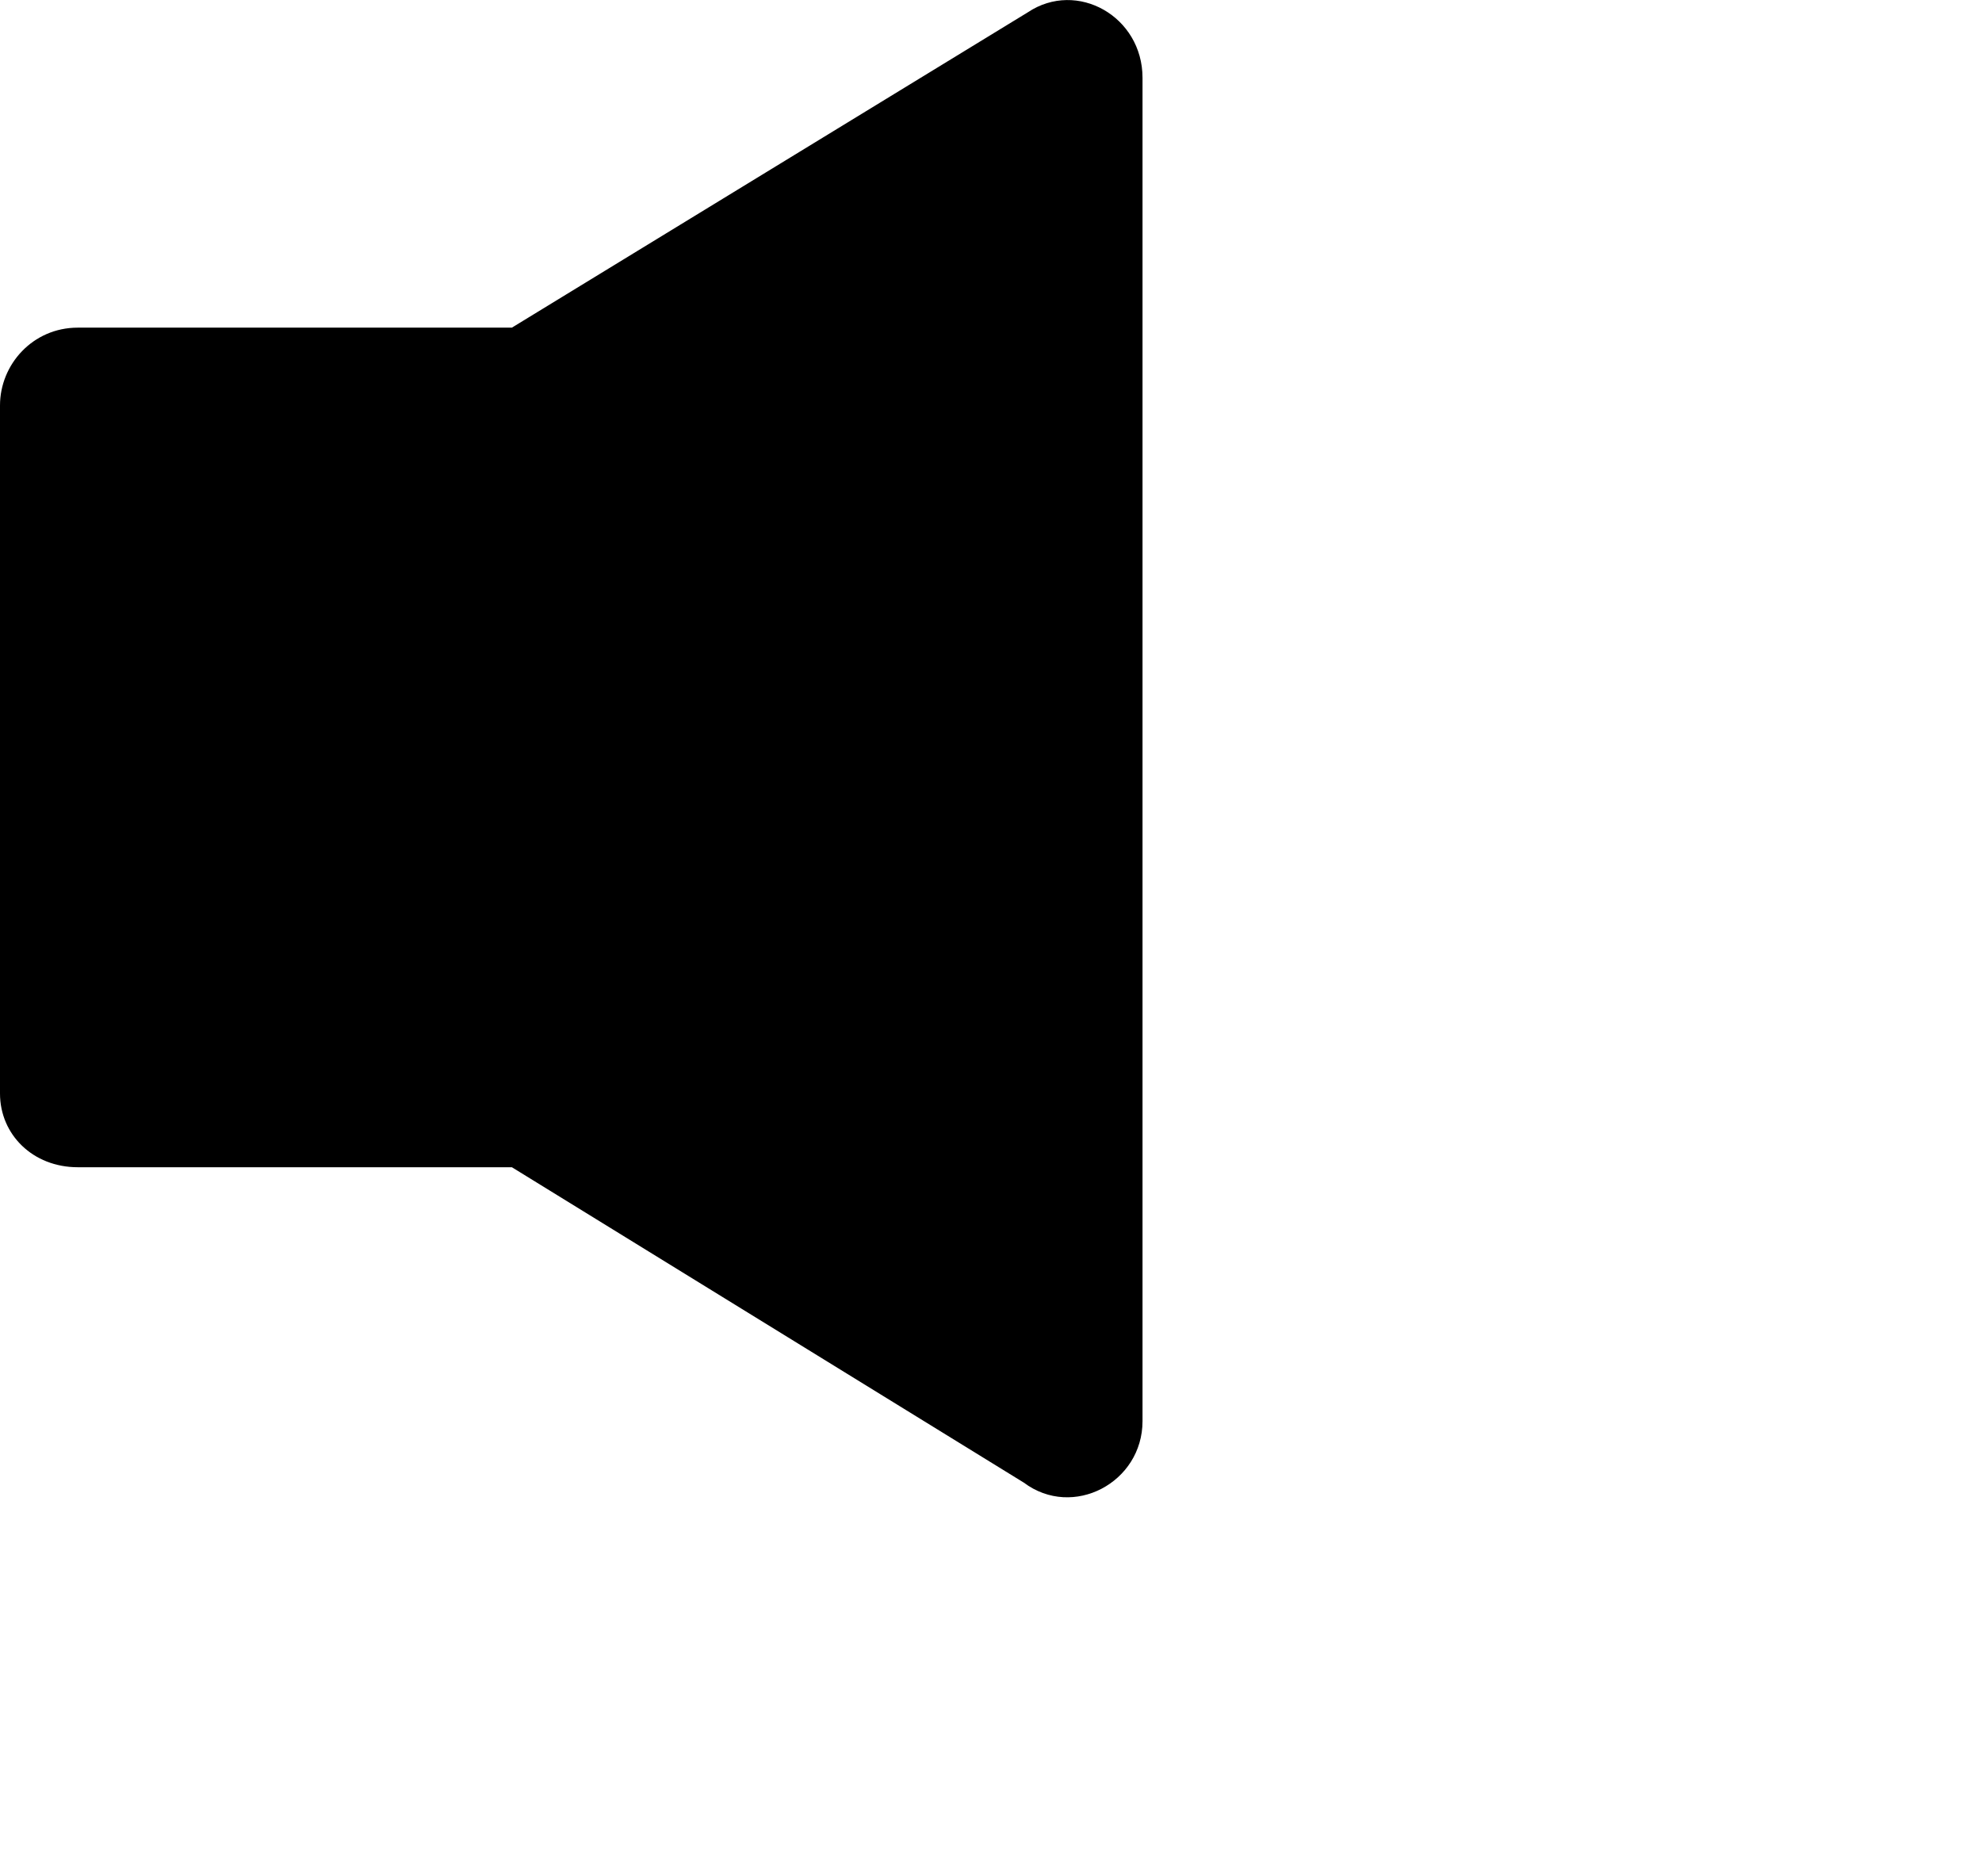
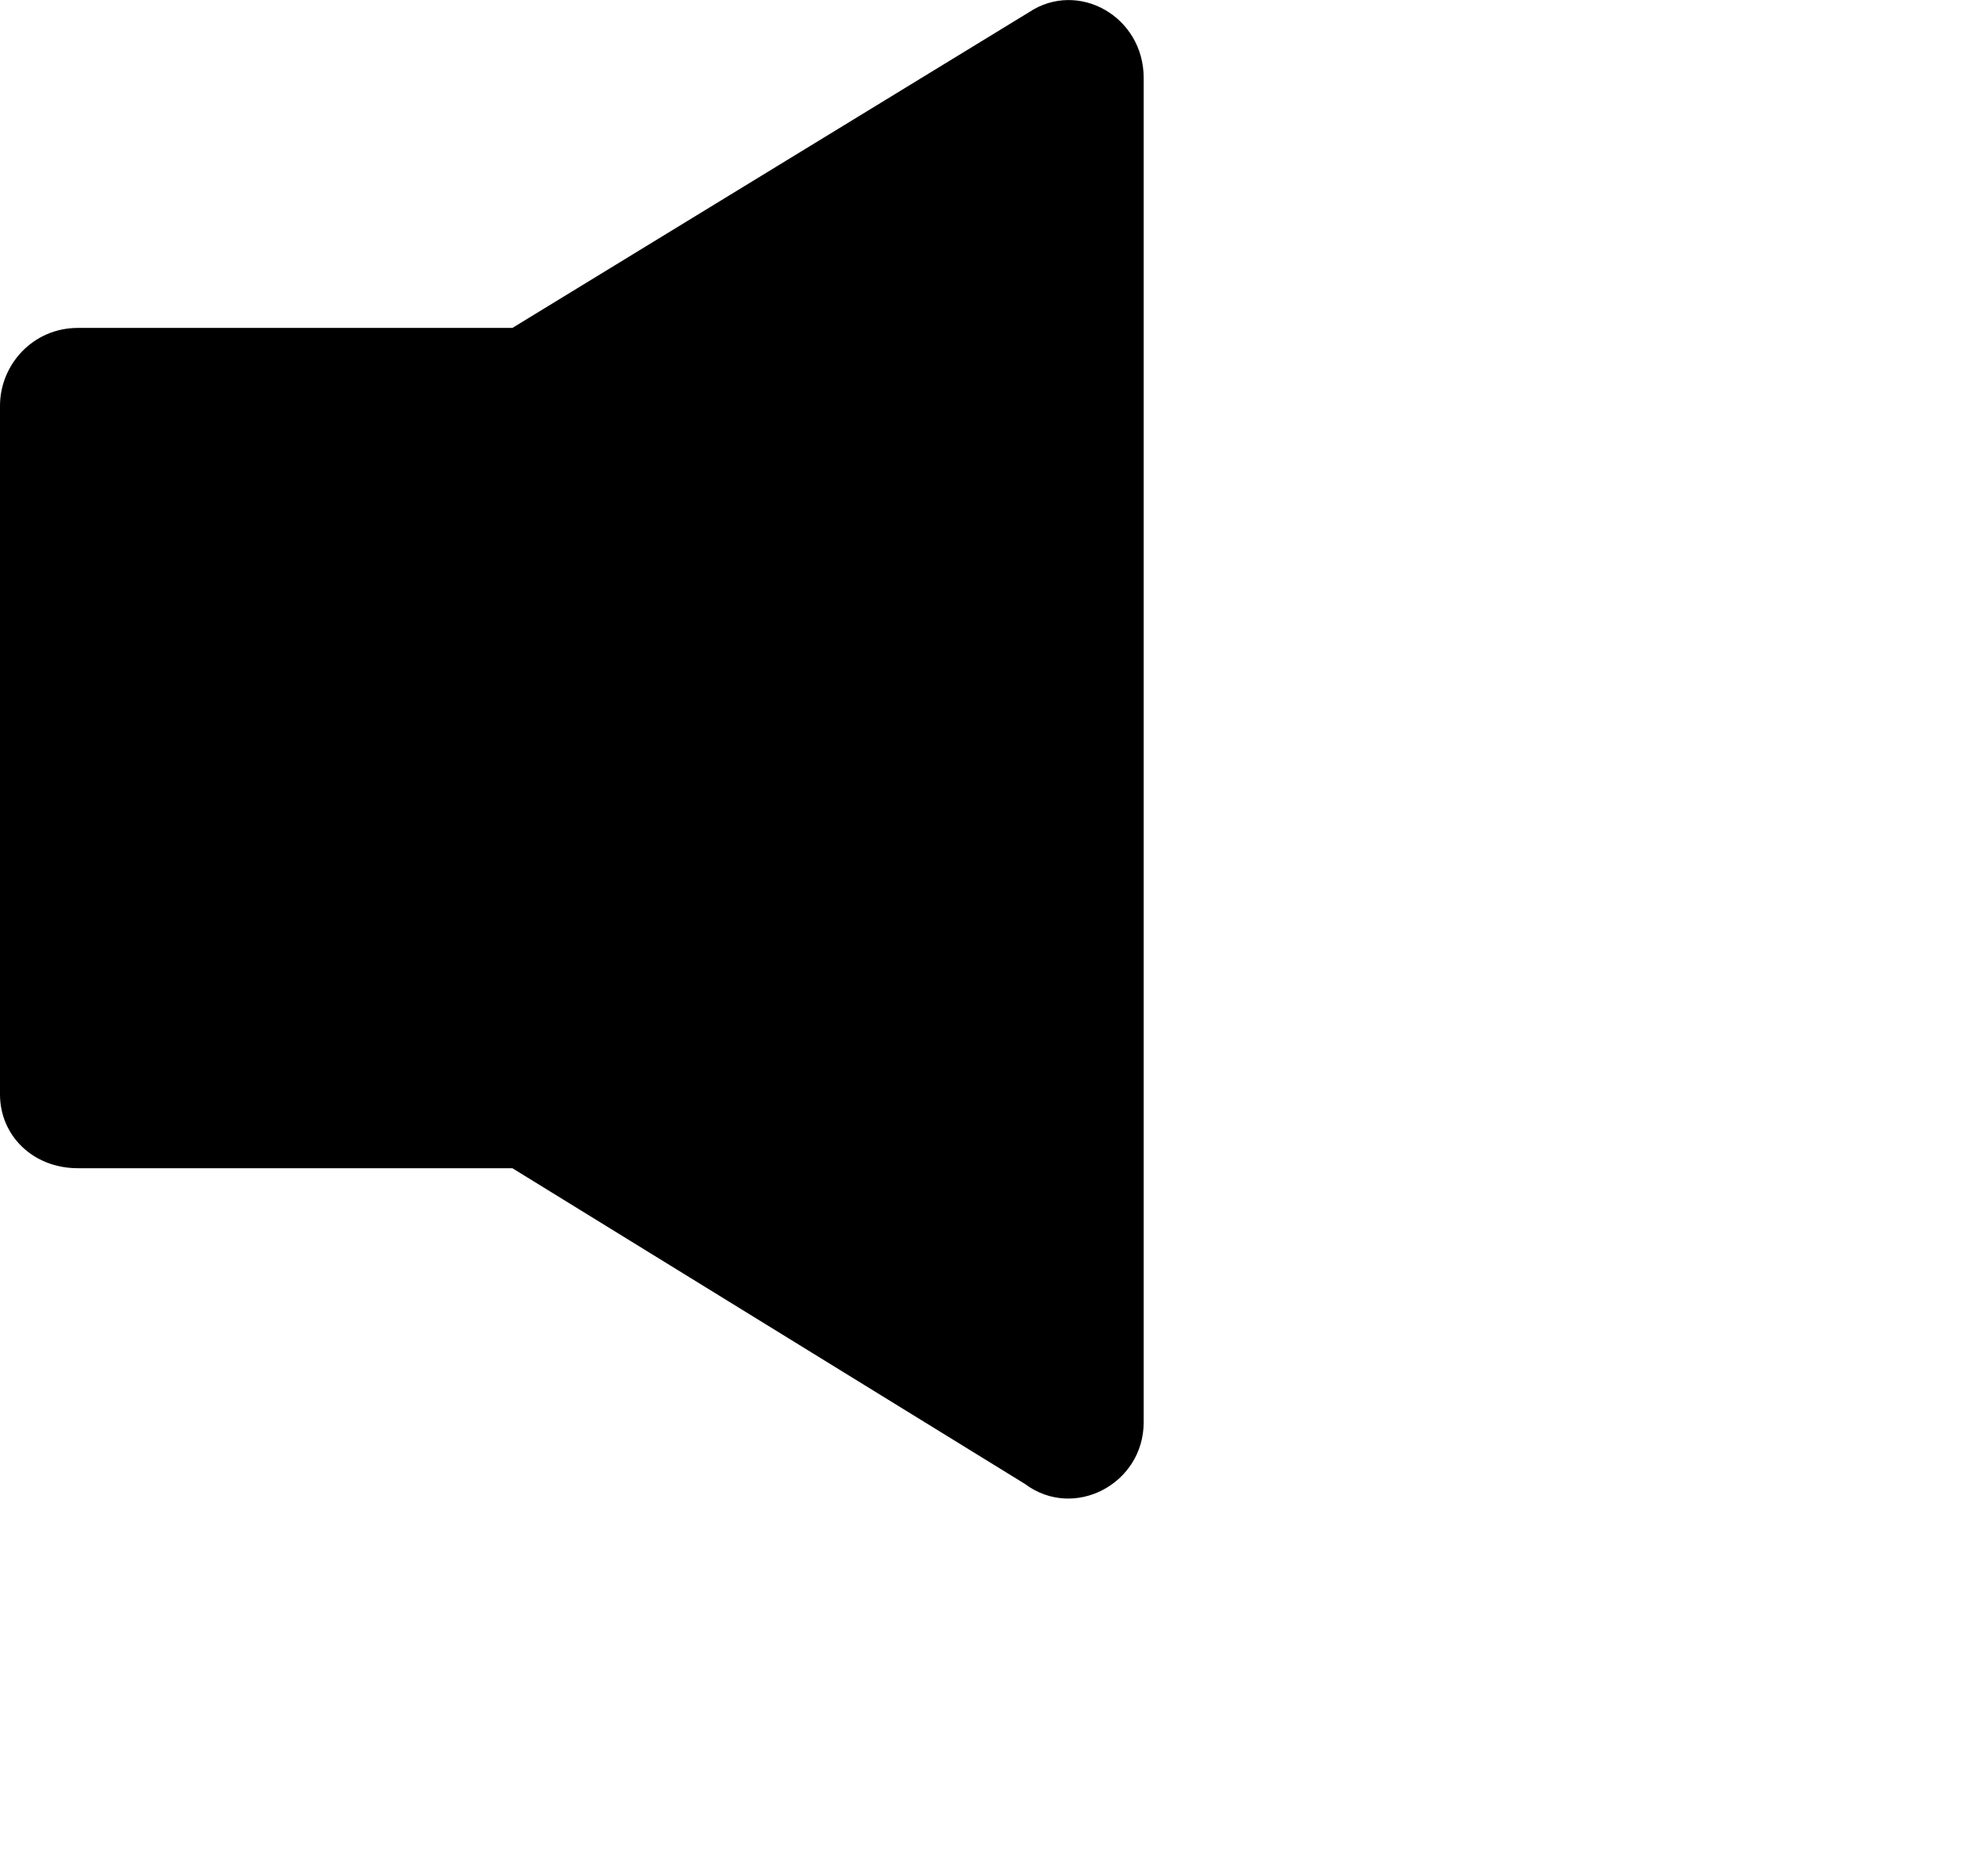
- <svg xmlns="http://www.w3.org/2000/svg" xml:space="preserve" version="1.1" style="shape-rendering:geometricPrecision;text-rendering:geometricPrecision;image-rendering:optimizeQuality;" viewBox="0 0 0.484 0.458" x="0px" y="0px" fill-rule="evenodd" clip-rule="evenodd">
-   <defs>
-     <style type="text/css">
-    
-   .fil0 {fill:black;fill-rule:nonzero}
-  
- </style>
-   </defs>
-   <g>
-     <path class="fil0" d="M0.019 0.08l0.106 0 0.126 -0.077c0.012,-0.008 0.028,0.001 0.028,0.016l0 0.328c0,0.015 -0.017,0.024 -0.029,0.015l-0.125 -0.077 -0.106 0c-0.011,0 -0.019,-0.008 -0.019,-0.018l0 -0.168c0,-0.01 0.008,-0.019 0.019,-0.019zm0.434" />
+ <svg xmlns="http://www.w3.org/2000/svg" width="484" height="457.5" viewBox="0 0 484 457.5">
+   <g transform="scale(1000)">
+     <path fill="#000" d="M0.019 0.08l0.106 0 0.126 -0.077c0.012,-0.008 0.028,0.001 0.028,0.016l0 0.328c0,0.015 -0.017,0.024 -0.029,0.015l-0.125 -0.077 -0.106 0c-0.011,0 -0.019,-0.008 -0.019,-0.018l0 -0.168c0,-0.01 0.008,-0.019 0.019,-0.019zm0.434" />
  </g>
</svg>
